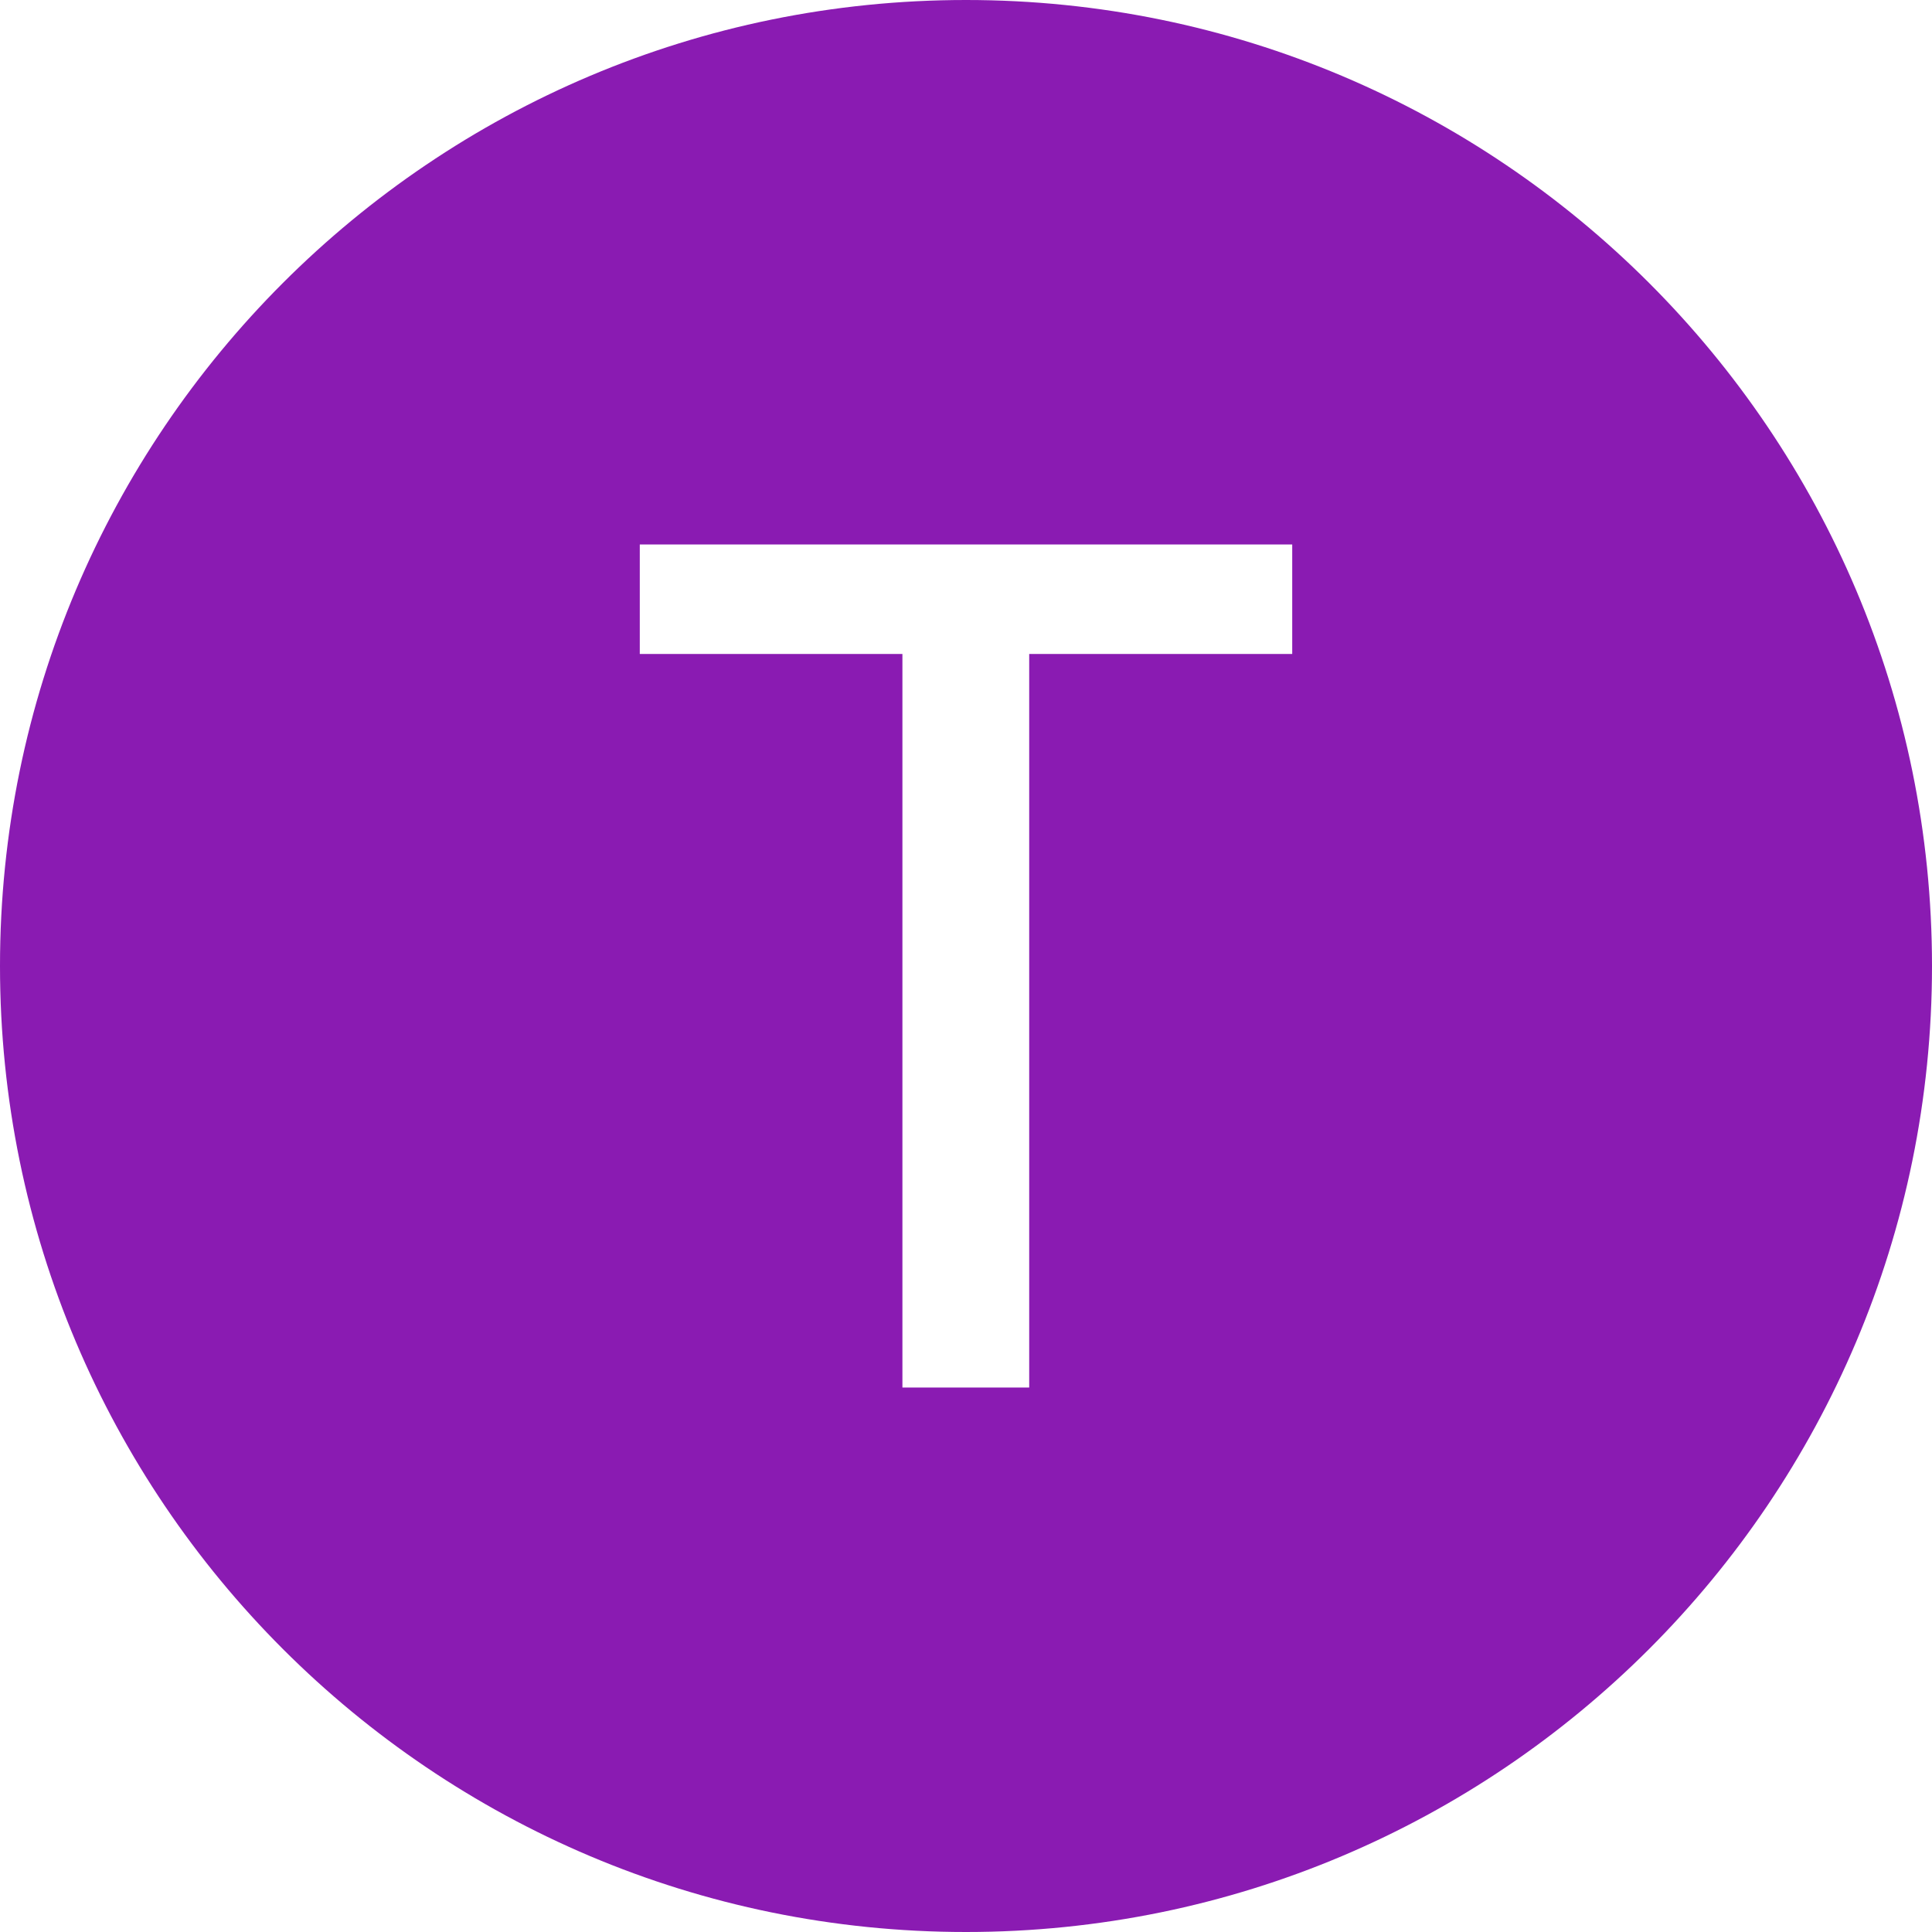
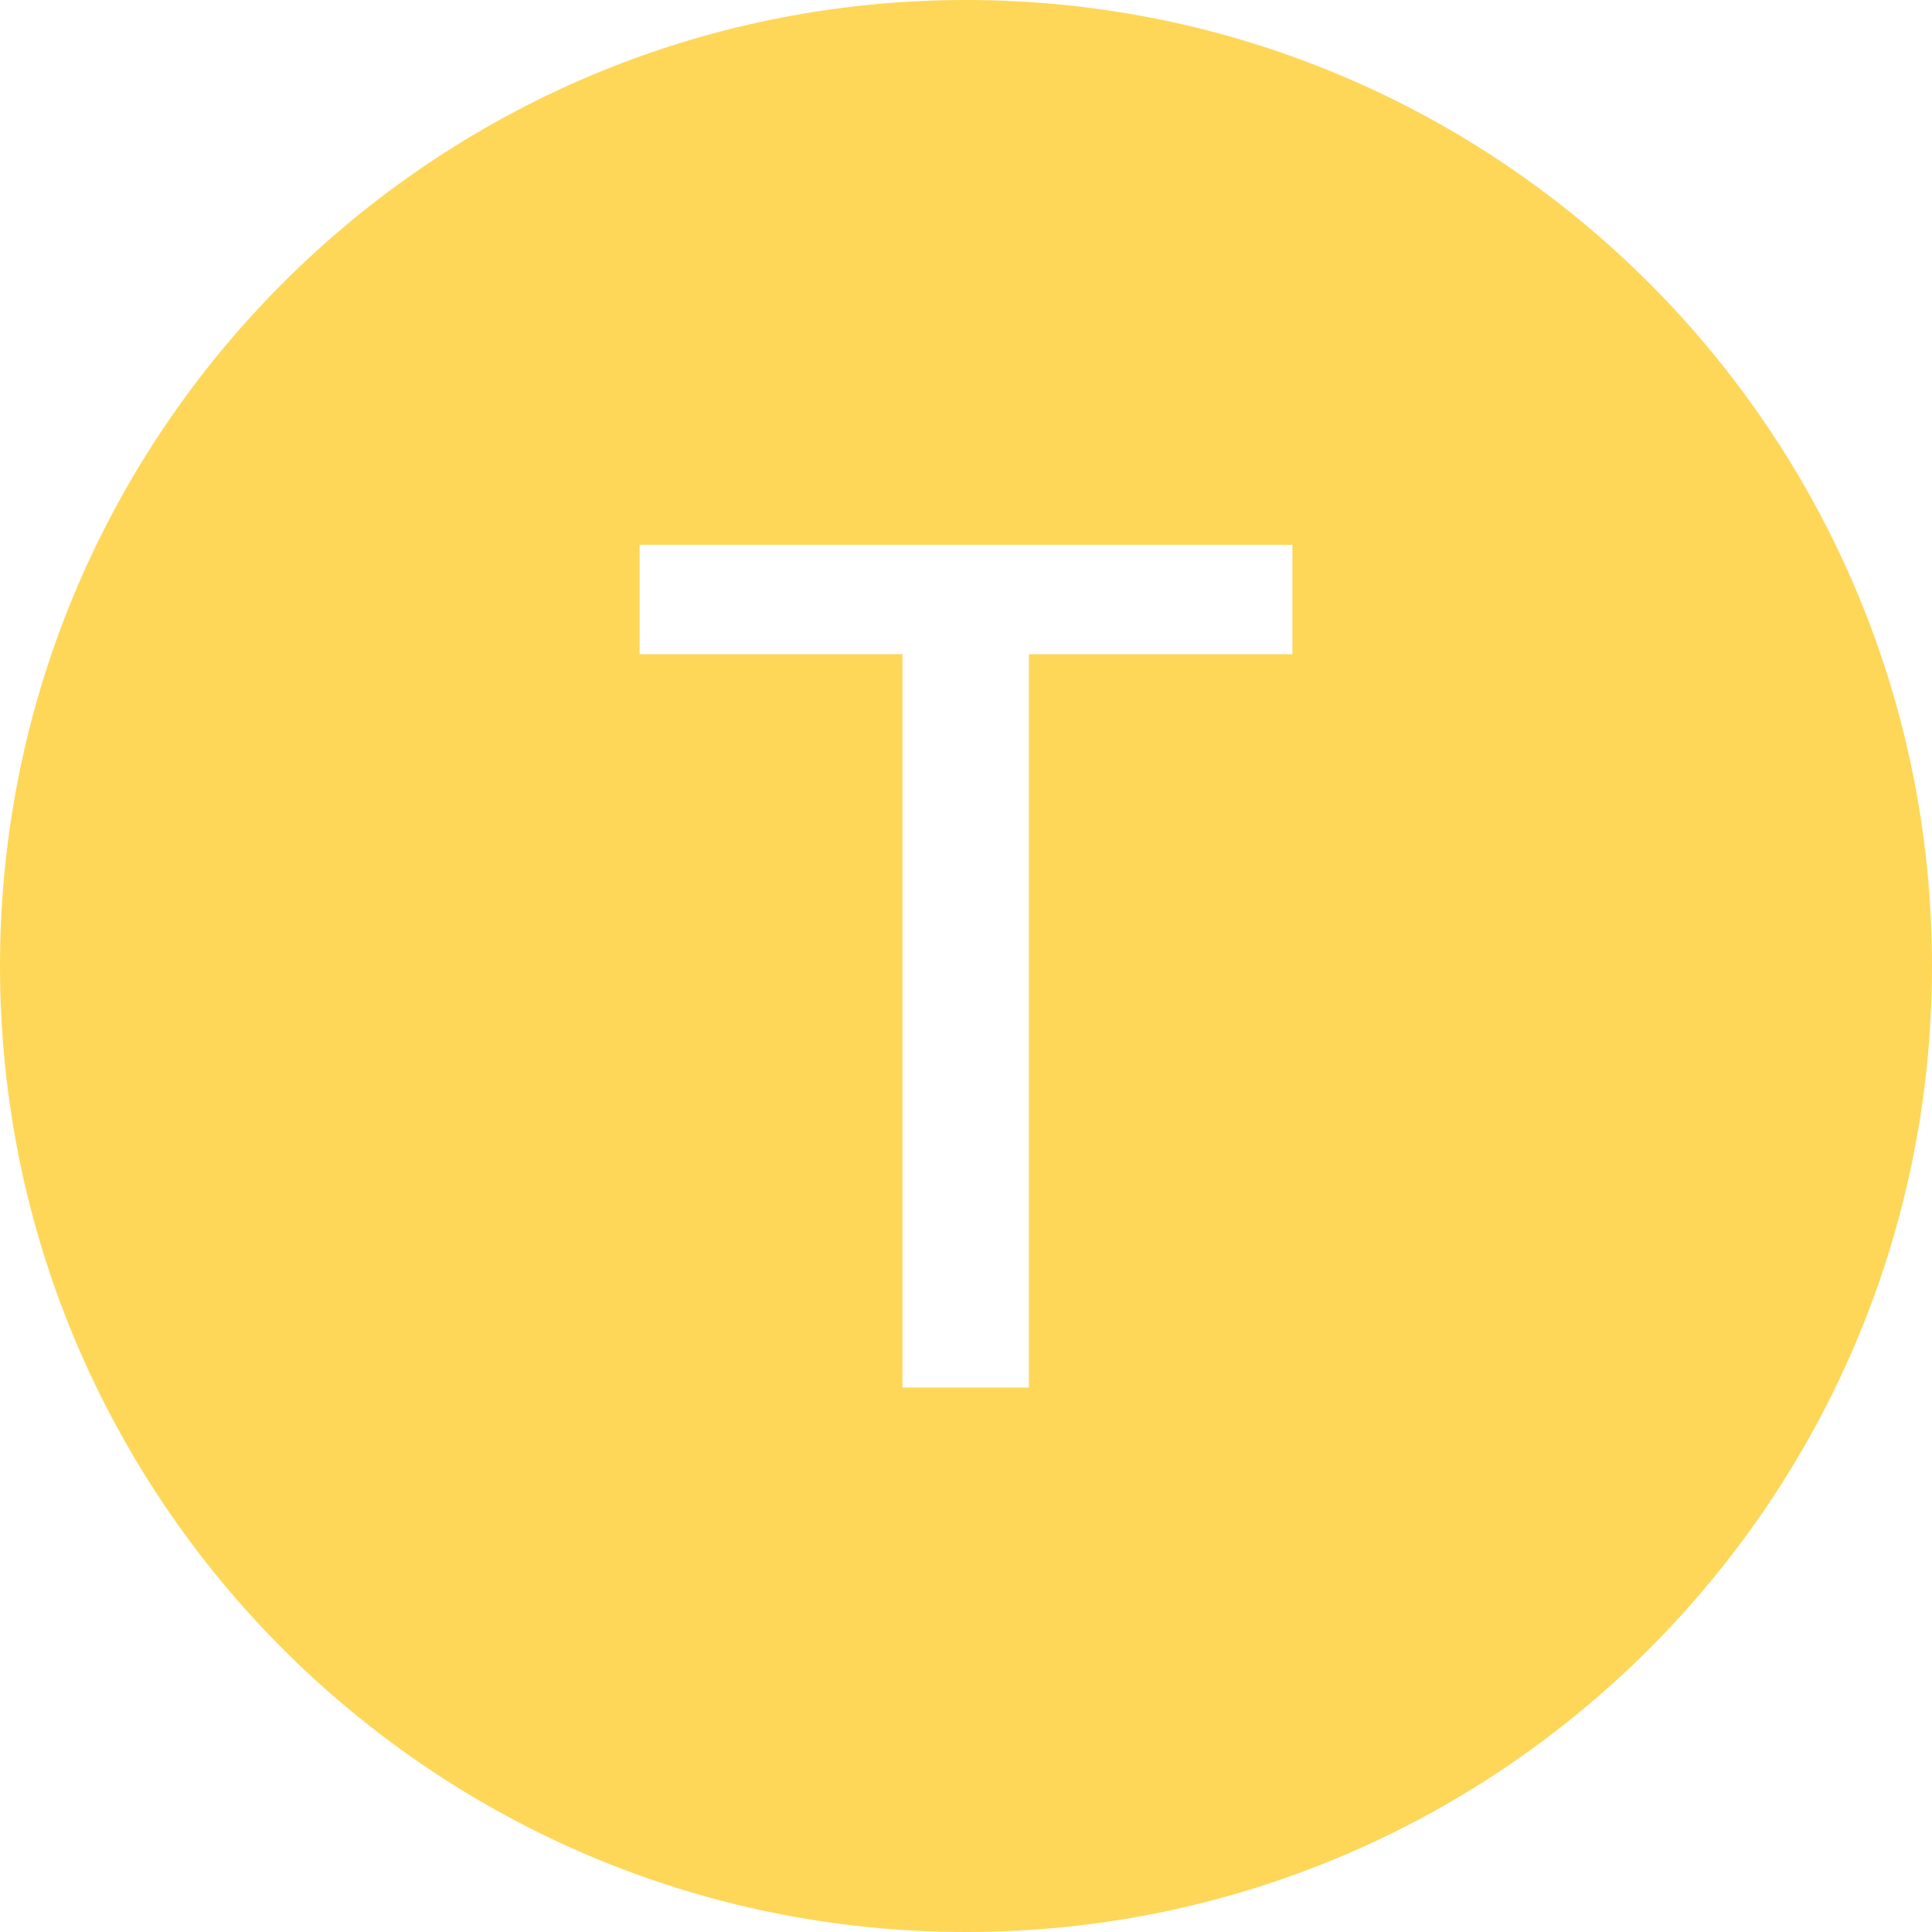
- <svg xmlns="http://www.w3.org/2000/svg" xmlns:xlink="http://www.w3.org/1999/xlink" width="700" height="700" viewBox="0 0 700 700">
+ <svg xmlns="http://www.w3.org/2000/svg" xmlns:xlink="http://www.w3.org/1999/xlink" width="48" height="48" viewBox="0 0 48 48">
  <defs>
    <g>
      <g id="glyph-0-0">
-         <path d="M 39.078 95.453 L 39.078 19.094 L 386.297 19.094 L 386.297 95.453 Z M 39.078 -9.547 L 39.078 -85.906 L 386.297 -85.906 L 386.297 -9.547 Z M 39.078 -114.547 L 39.078 -190.906 L 386.297 -190.906 L 386.297 -114.547 Z M 39.078 -219.547 L 39.078 -295.906 L 386.297 -295.906 L 386.297 -219.547 Z M 39.078 -324.547 L 39.078 -400.906 L 386.297 -400.906 L 386.297 -324.547 Z M 39.078 -324.547 " />
+         <path d="M 2.672 6.547 L 2.672 1.312 L 26.484 1.312 L 26.484 6.547 Z M 2.672 -0.656 L 2.672 -5.891 L 26.484 -5.891 L 26.484 -0.656 Z M 2.672 -7.859 L 2.672 -13.094 L 26.484 -13.094 L 26.484 -7.859 Z M 2.672 -15.047 L 2.672 -20.281 L 26.484 -20.281 L 26.484 -15.047 Z M 2.672 -22.25 L 2.672 -27.484 L 26.484 -27.484 L 26.484 -22.25 Z M 2.672 -22.25 " />
      </g>
      <g id="glyph-0-1">
-         <path d="M 18.5 -265.781 L 18.5 -305.453 L 254.891 -305.453 L 254.891 -265.781 L 159.594 -265.781 L 159.594 0 L 113.656 0 L 113.656 -265.781 Z M 18.5 -265.781 " />
+         <path d="M 1.266 -18.219 L 1.266 -20.938 L 17.484 -20.938 L 17.484 -18.219 L 10.938 -18.219 L 10.938 0 L 7.797 0 L 7.797 -18.219 Z M 1.266 -18.219 " />
      </g>
    </g>
  </defs>
-   <path fill-rule="nonzero" fill="rgb(54.118%, 10.588%, 69.804%)" fill-opacity="1" d="M 700 350 C 700 543.301 543.301 700 350 700 C 156.699 700 0 543.301 0 350 C 0 156.699 156.699 0 350 0 C 543.301 0 700 156.699 700 350 " />
+   <path fill-rule="nonzero" fill="rgb(99.608%, 84.314%, 34.902%)" fill-opacity="1" d="M 48 24 C 48 37.254 37.254 48 24 48 C 10.746 48 0 37.254 0 24 C 0 10.746 10.746 0 24 0 C 37.254 0 48 10.746 48 24 " />
  <g fill="rgb(100%, 100%, 100%)" fill-opacity="1">
-     <use xlink:href="#glyph-0-1" x="213.305" y="502.727" />
+     <use xlink:href="#glyph-0-1" x="14.625" y="34.473" />
  </g>
</svg>
